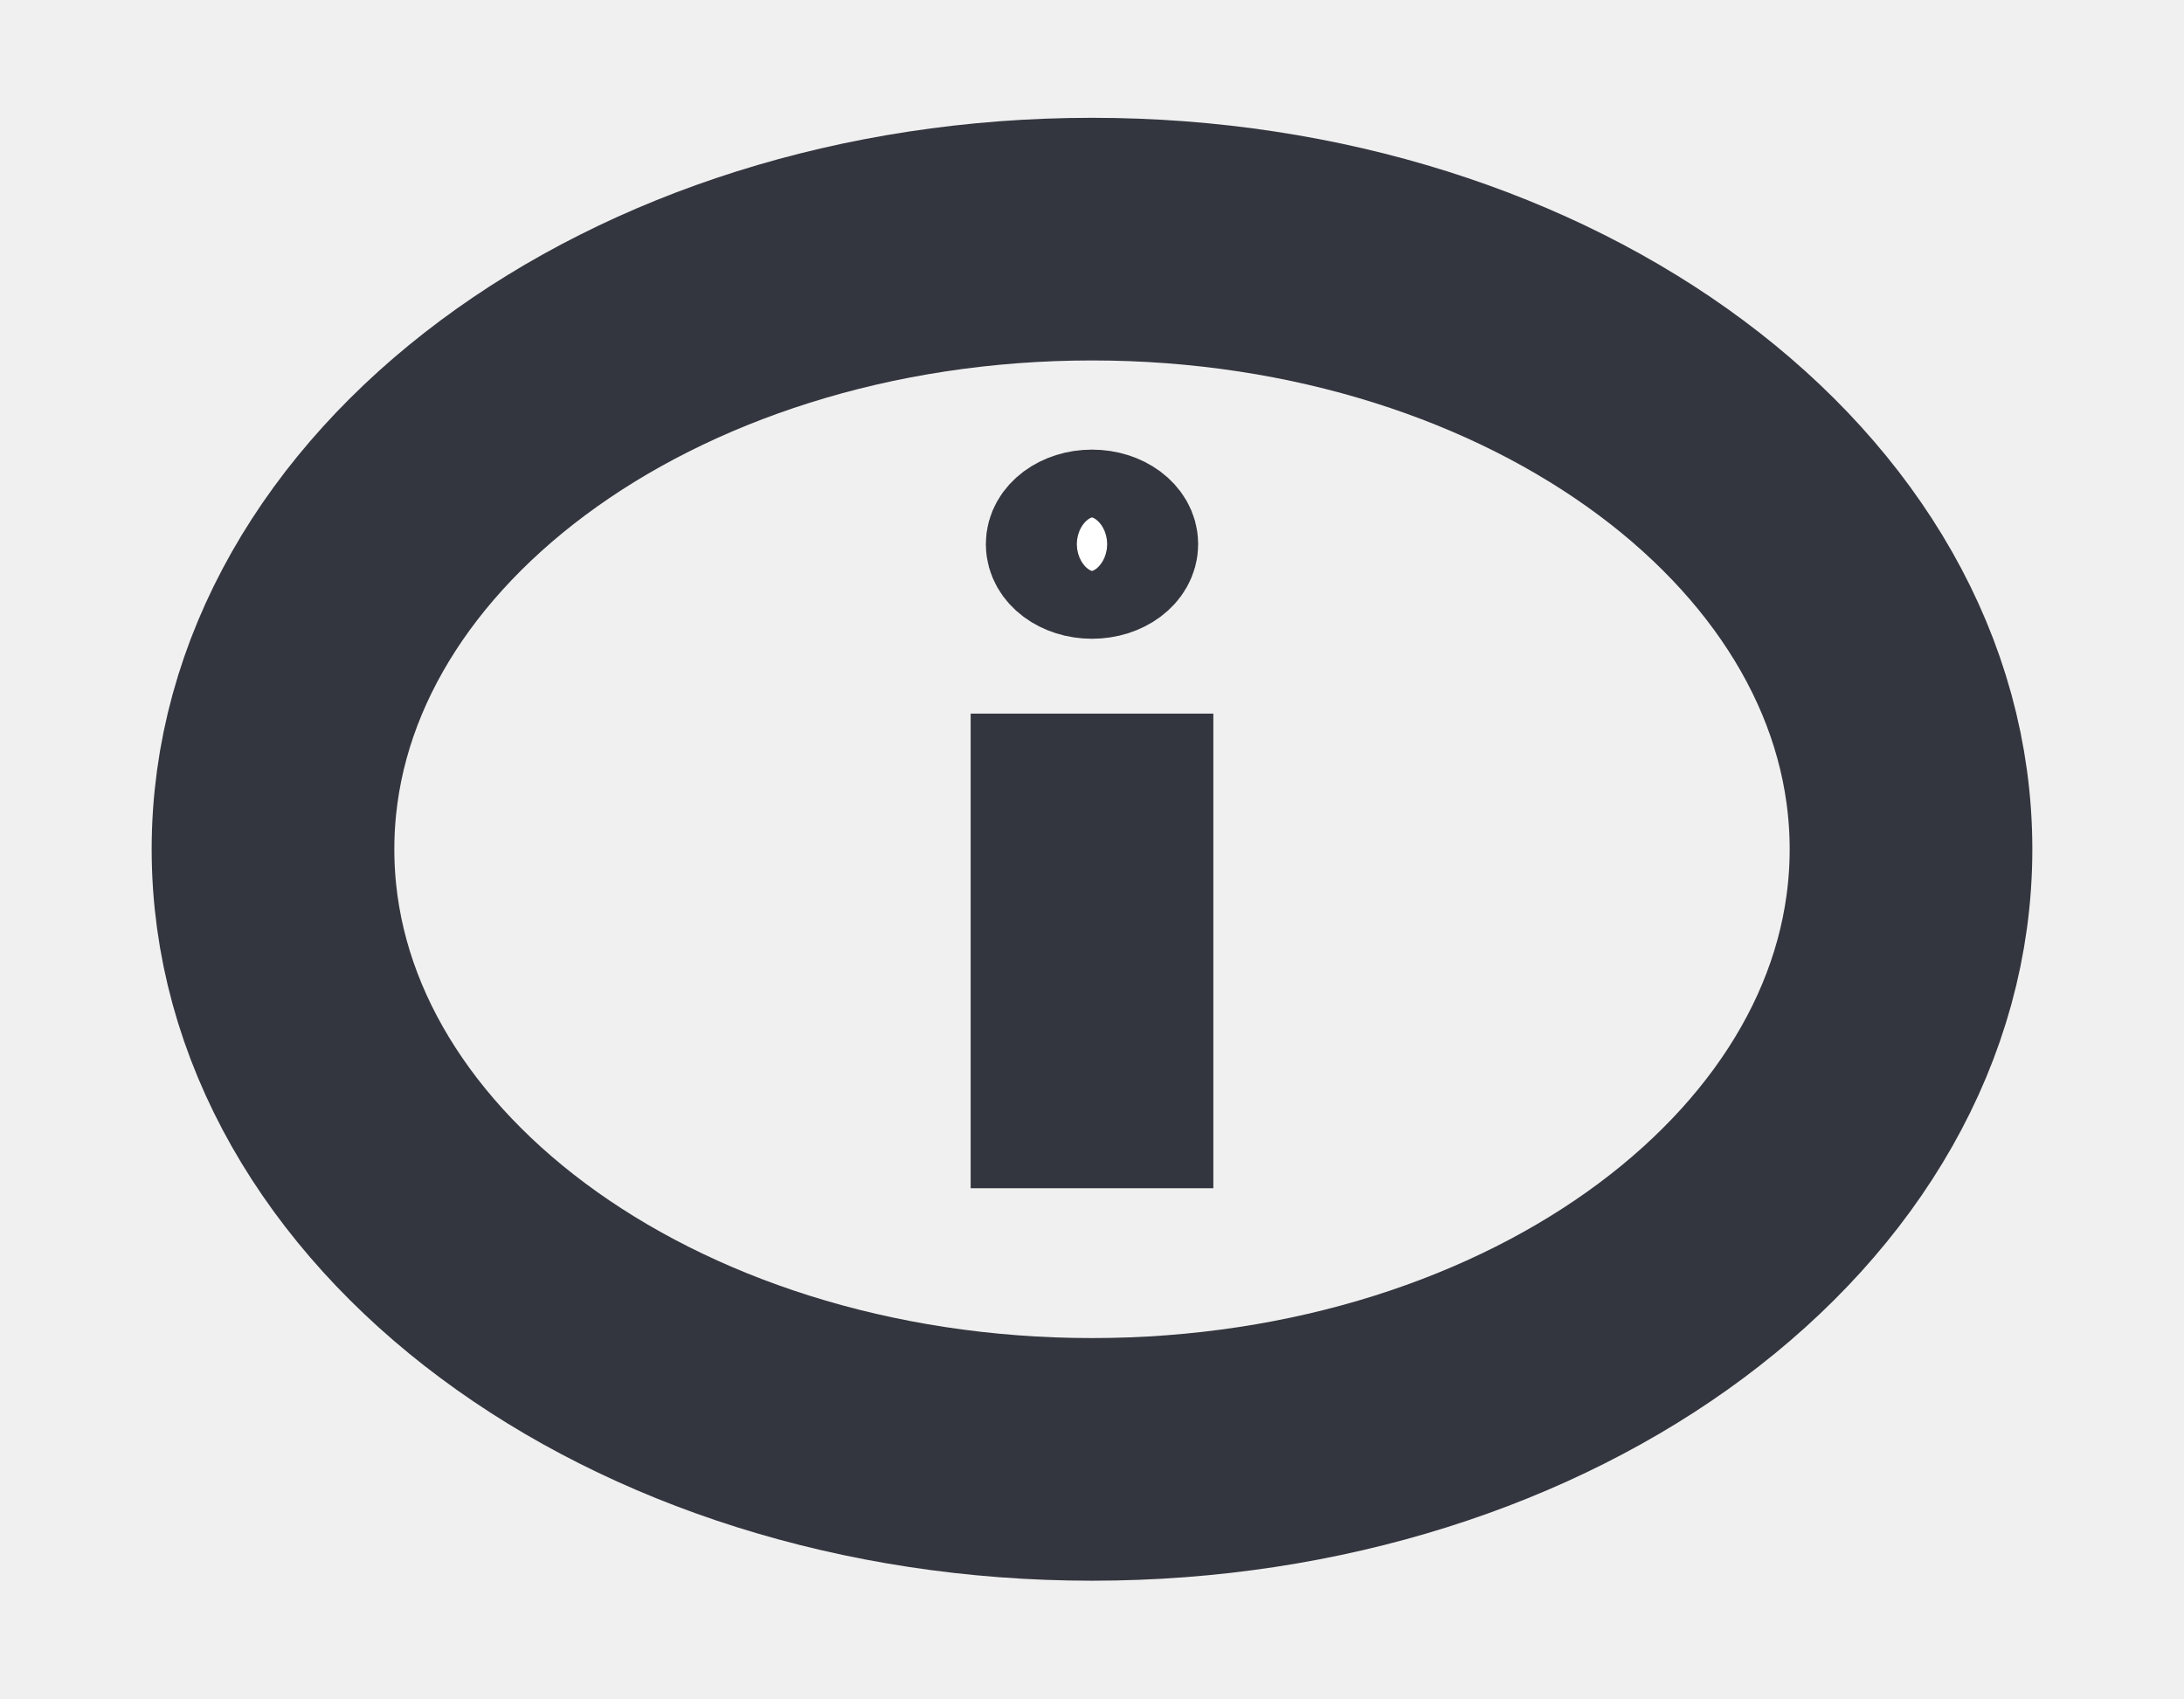
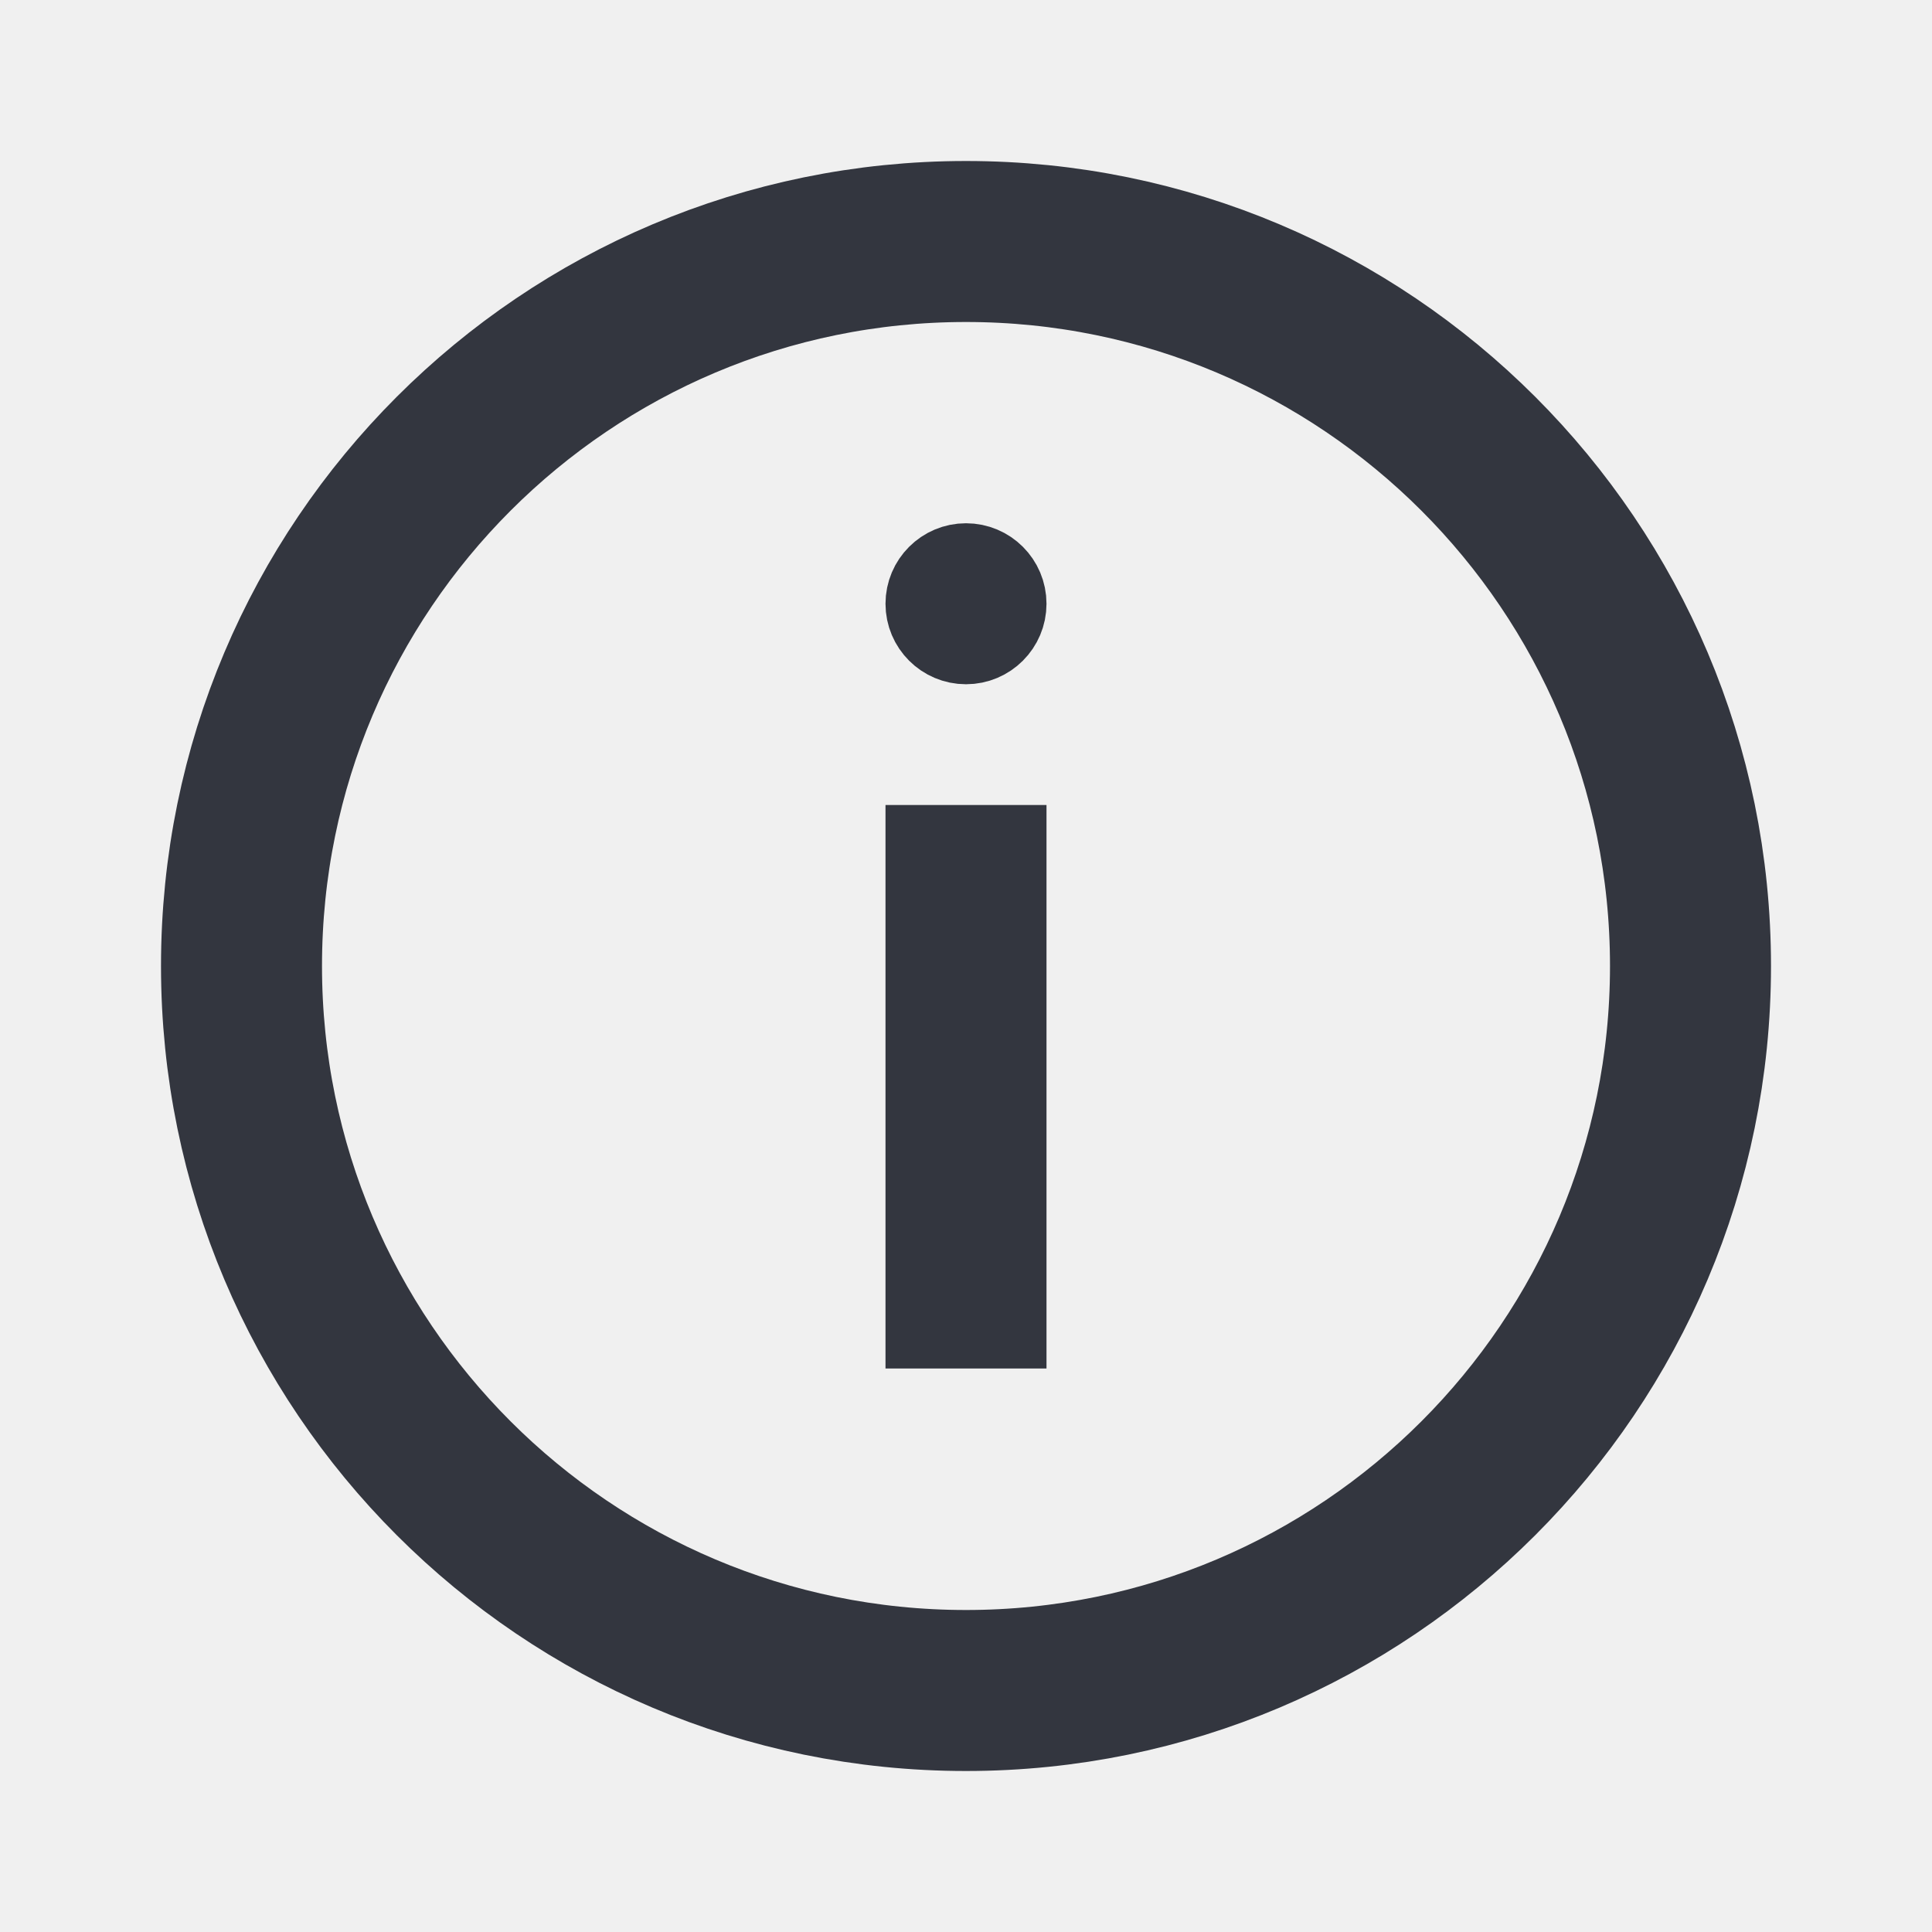
- <svg xmlns="http://www.w3.org/2000/svg" width="18" height="14" viewBox="0 0 18 14" fill="none">
-   <ellipse cx="9" cy="7" rx="6.75" ry="5.029" stroke="#33363F" stroke-width="2" />
-   <path d="M9.375 4.485C9.375 4.64 9.207 4.765 9 4.765C8.793 4.765 8.625 4.64 8.625 4.485C8.625 4.331 8.793 4.206 9 4.206C9.207 4.206 9.375 4.331 9.375 4.485Z" fill="white" stroke="#33363F" />
-   <path d="M9 9.794V5.882" stroke="#33363F" stroke-width="2" />
+ <svg xmlns="http://www.w3.org/2000/svg" width="24" height="24" viewBox="0 0 24 24" fill="none">
+   <circle cx="12" cy="12" r="9" stroke="#33363F" stroke-width="2" />
+   <path d="M12.5 7.5C12.5 7.776 12.276 8 12 8C11.724 8 11.5 7.776 11.5 7.5C11.5 7.224 11.724 7 12 7C12.276 7 12.5 7.224 12.5 7.5Z" fill="white" stroke="#33363F" />
+   <path d="M12 17V10" stroke="#33363F" stroke-width="2" />
</svg>
